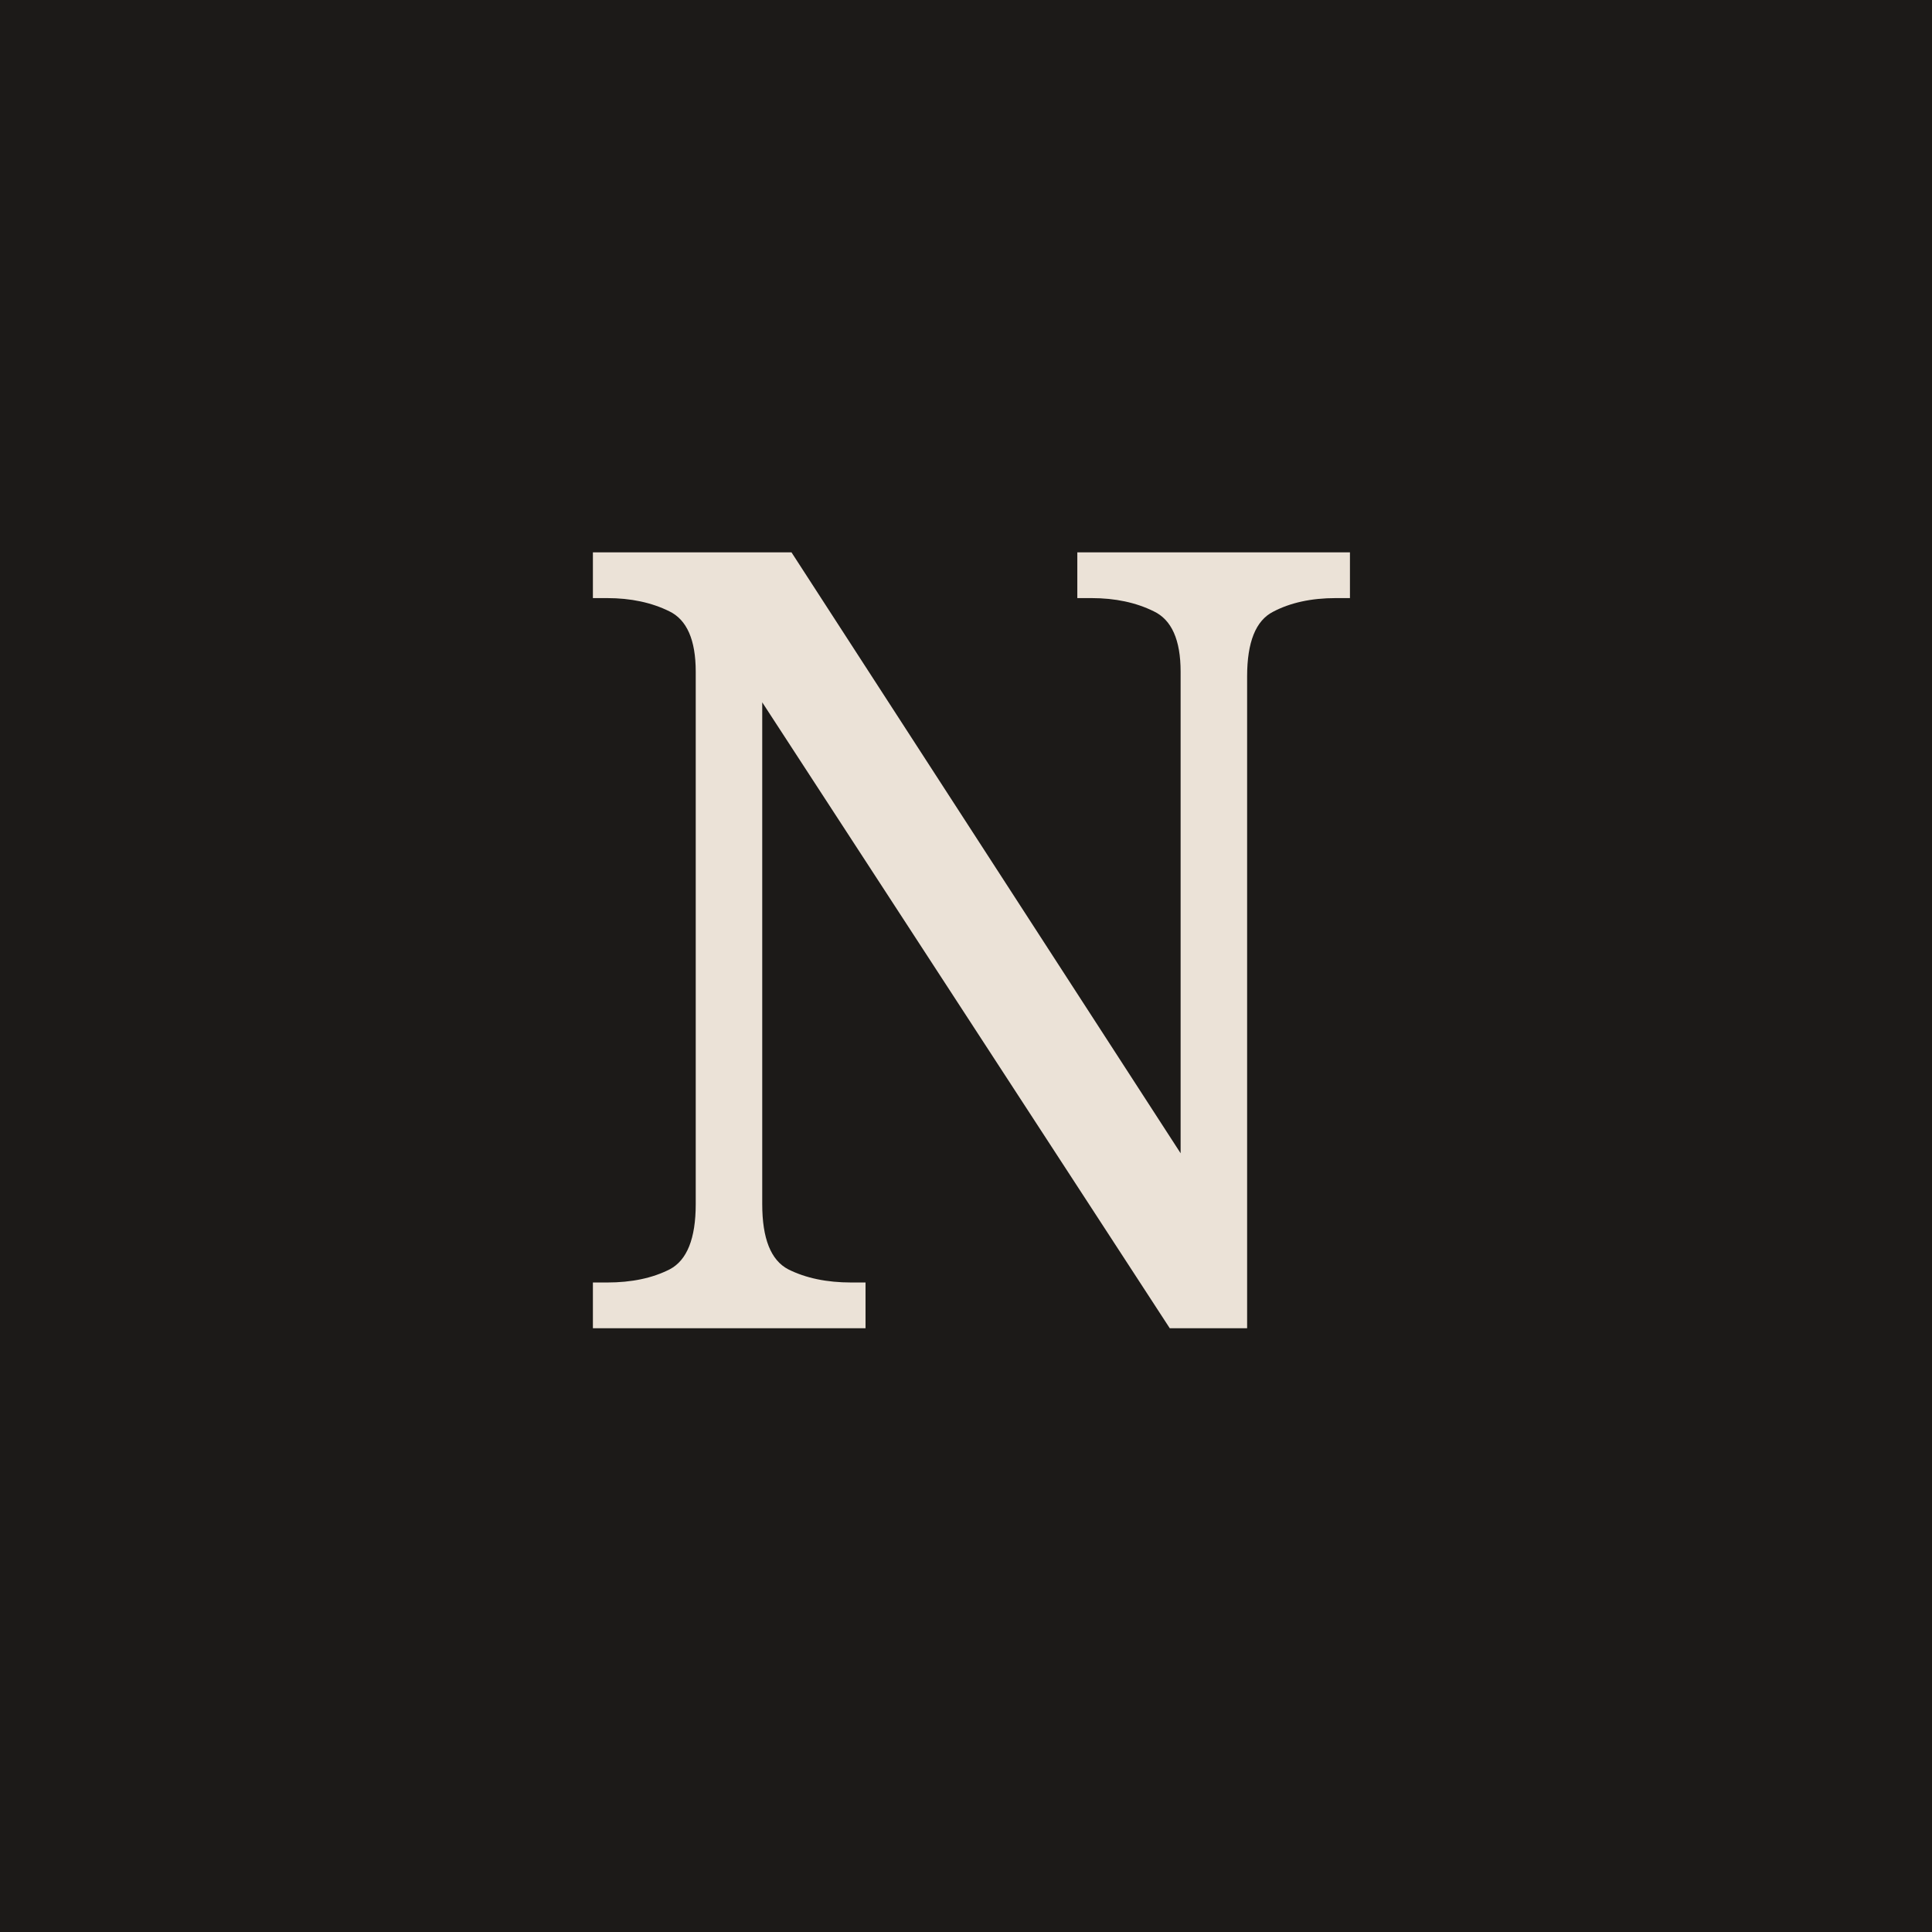
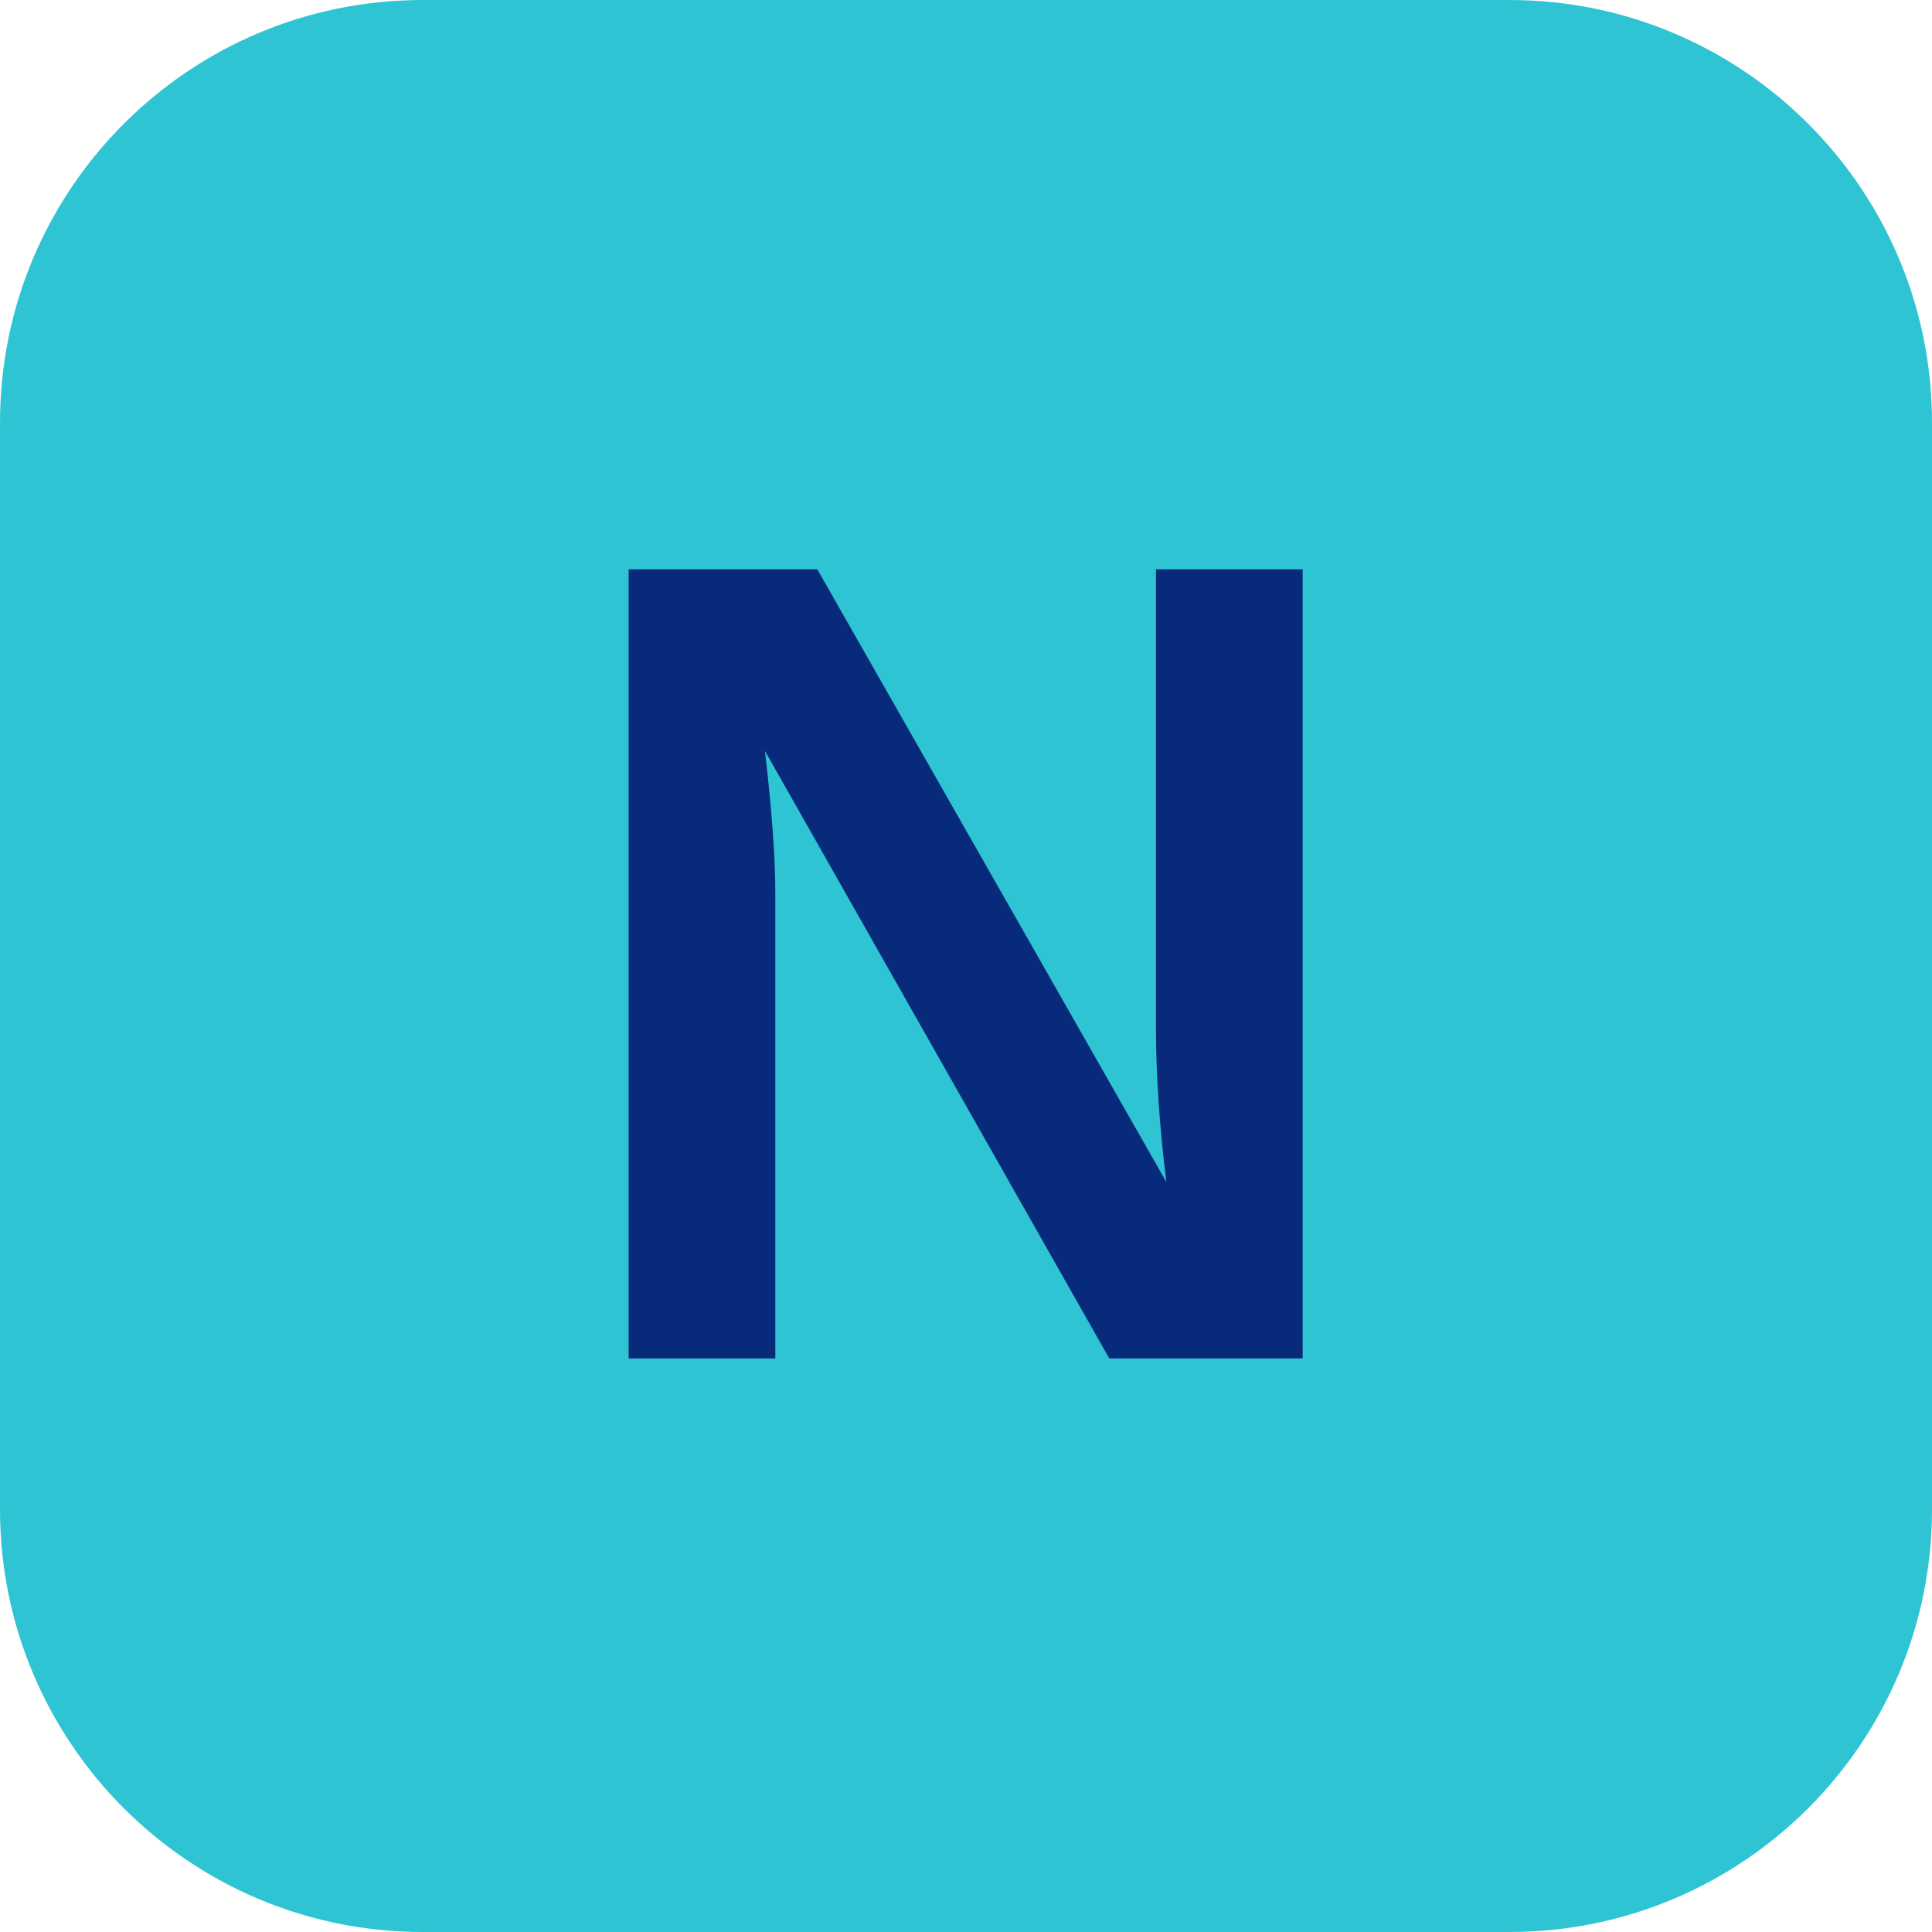
<svg xmlns="http://www.w3.org/2000/svg" viewBox="0 0 64 64">
-   <rect width="64" height="64" fill="#1c1a18" />
-   <text x="32" y="44" font-family="Georgia,serif" font-size="36" fill="#ebe2d7" text-anchor="middle">N</text>
+   <rect width="64" height="64" rx="14" fill="#2fc4d4" />
+   <text x="32" y="45" font-family="Arial,sans-serif" font-weight="800" font-size="38" fill="#082a7a" text-anchor="middle">N</text>
</svg>
